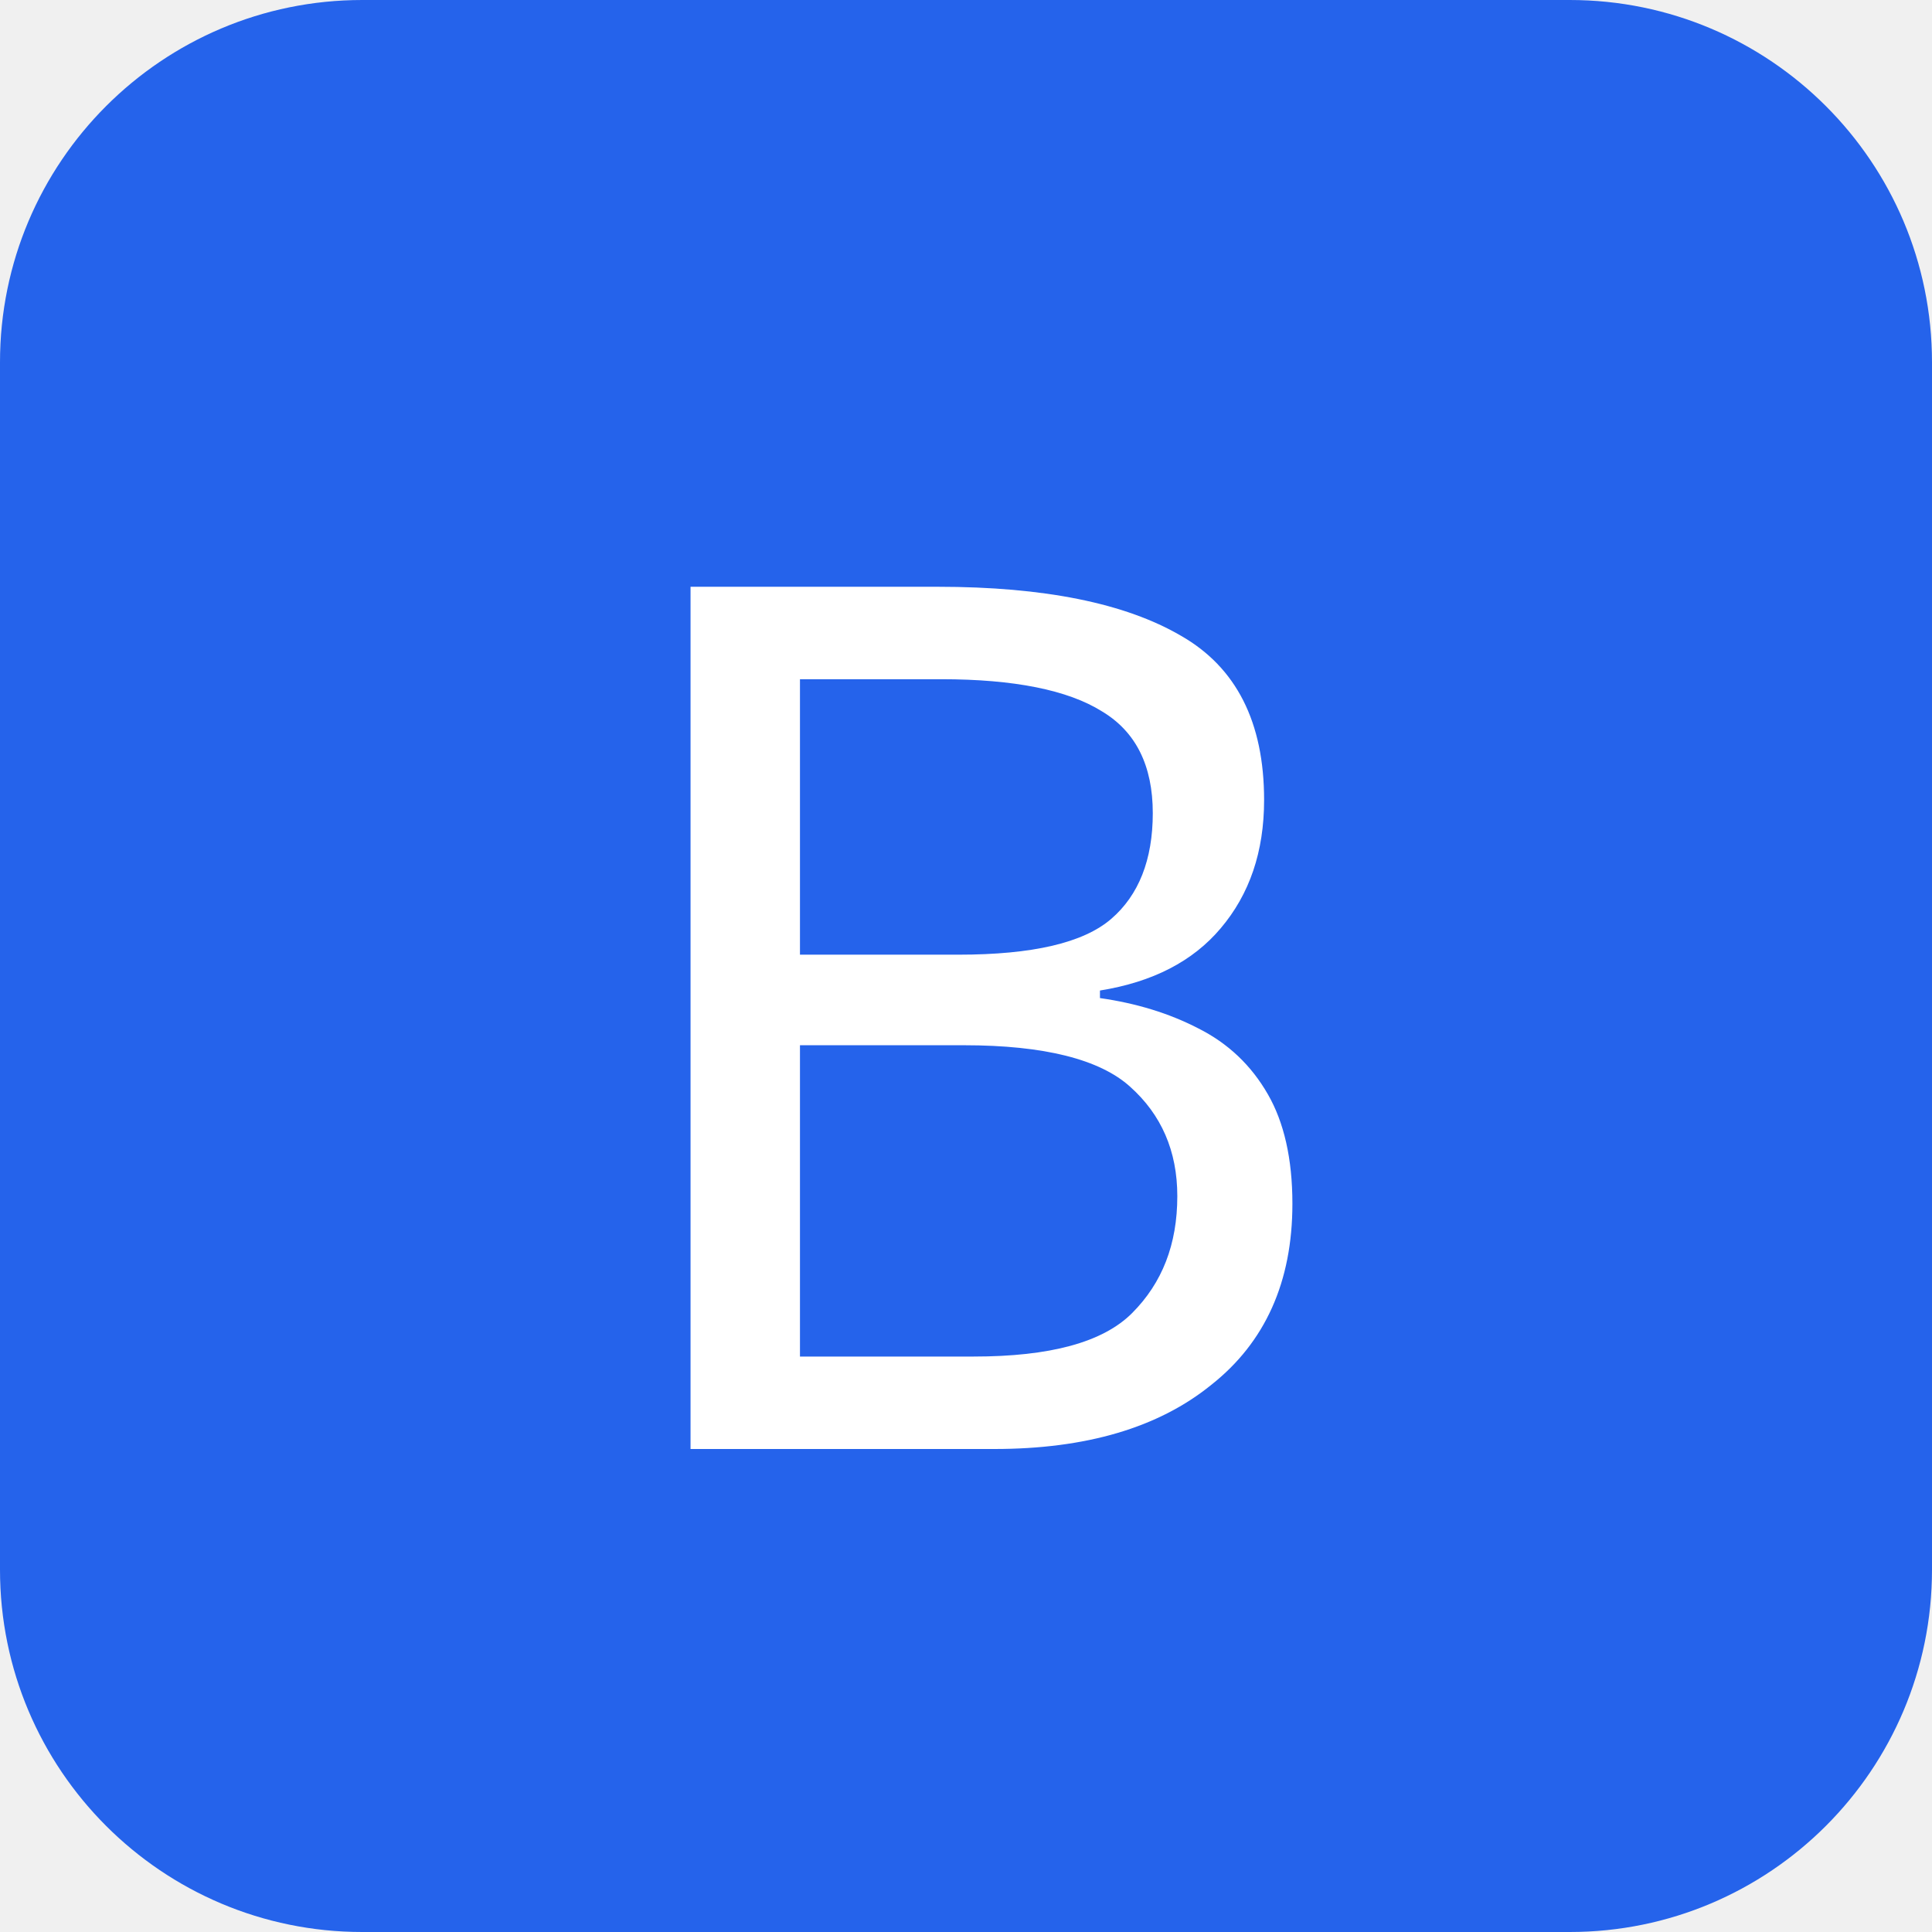
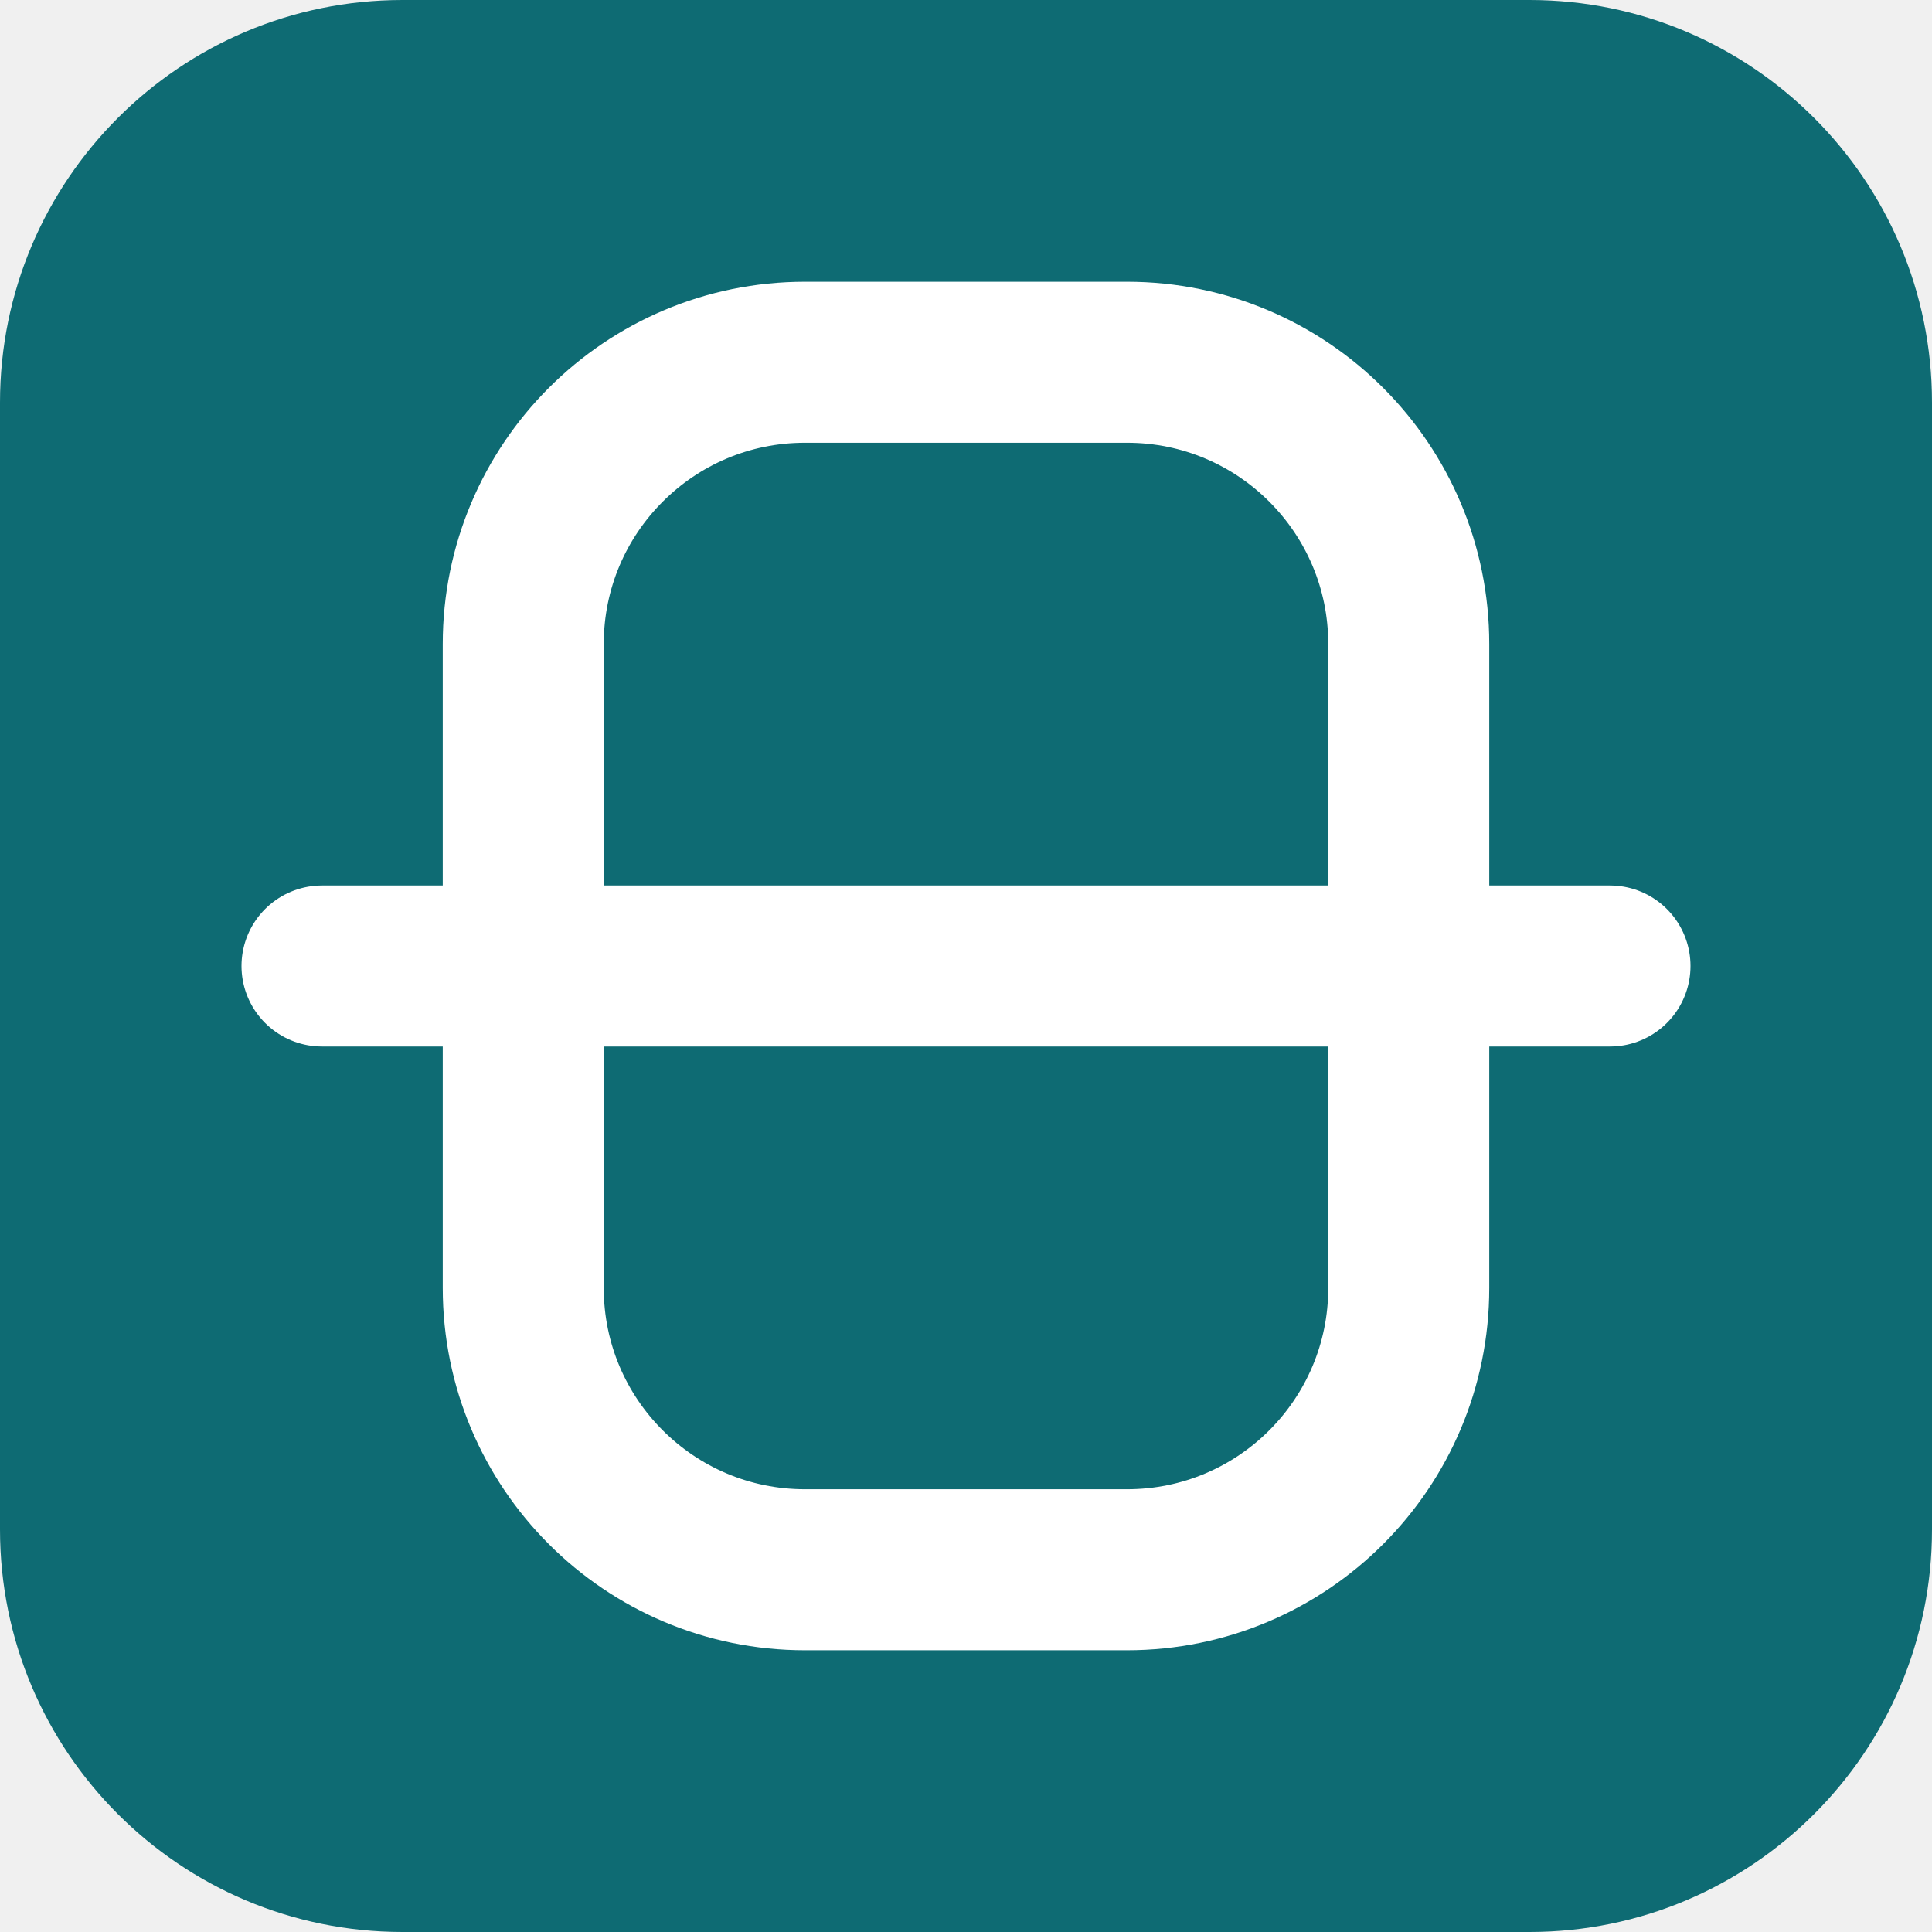
- <svg xmlns="http://www.w3.org/2000/svg" viewBox="0 0 16 16">
-   <rect width="16" height="16" rx="3" fill="#2563eb" />
-   <text x="8" y="12" font-size="10" font-family="sans-serif" text-anchor="middle" fill="#ffffff">B</text>
+ <svg xmlns="http://www.w3.org/2000/svg" viewBox="0 0 24 24">
+   <rect width="24" height="24" rx="5" fill="#0e6b73" />
+   <g fill="none" stroke="#ffffff" stroke-width="2" stroke-linecap="round">
+     <rect x="6.5" y="4.5" width="11" height="15" rx="3.5" />
+     <path d="M4 12h16" />
+   </g>
</svg>
